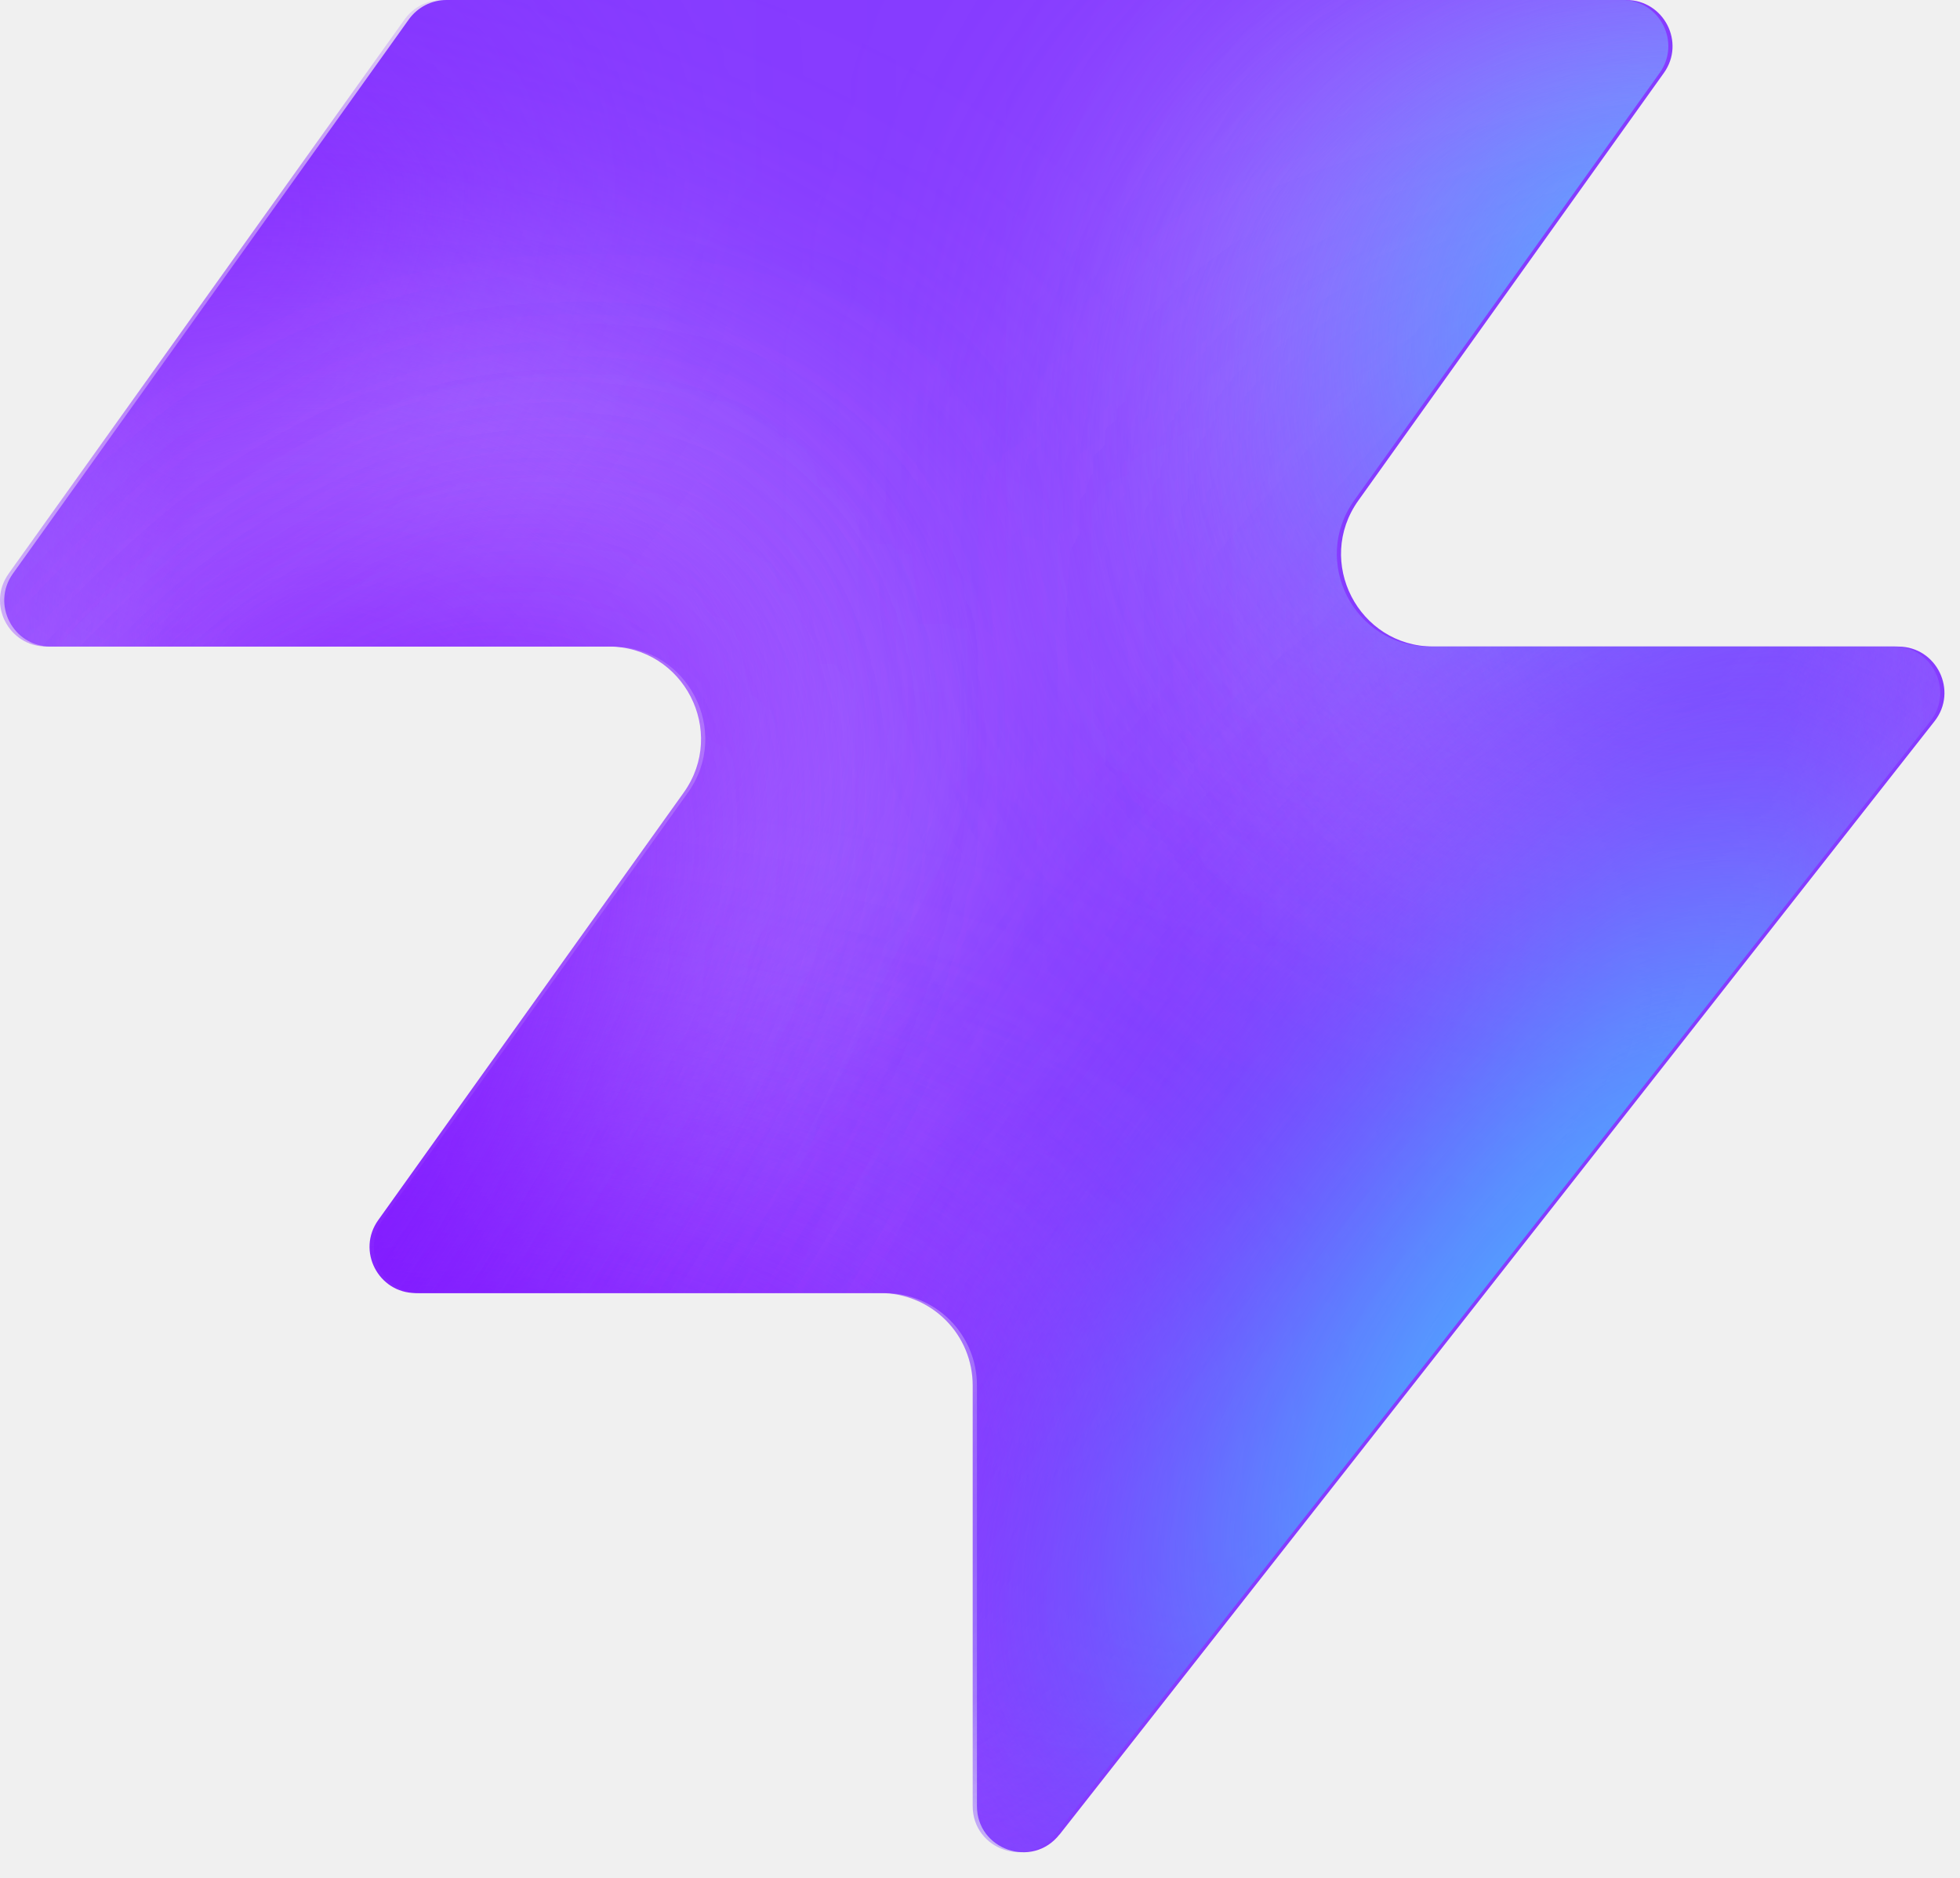
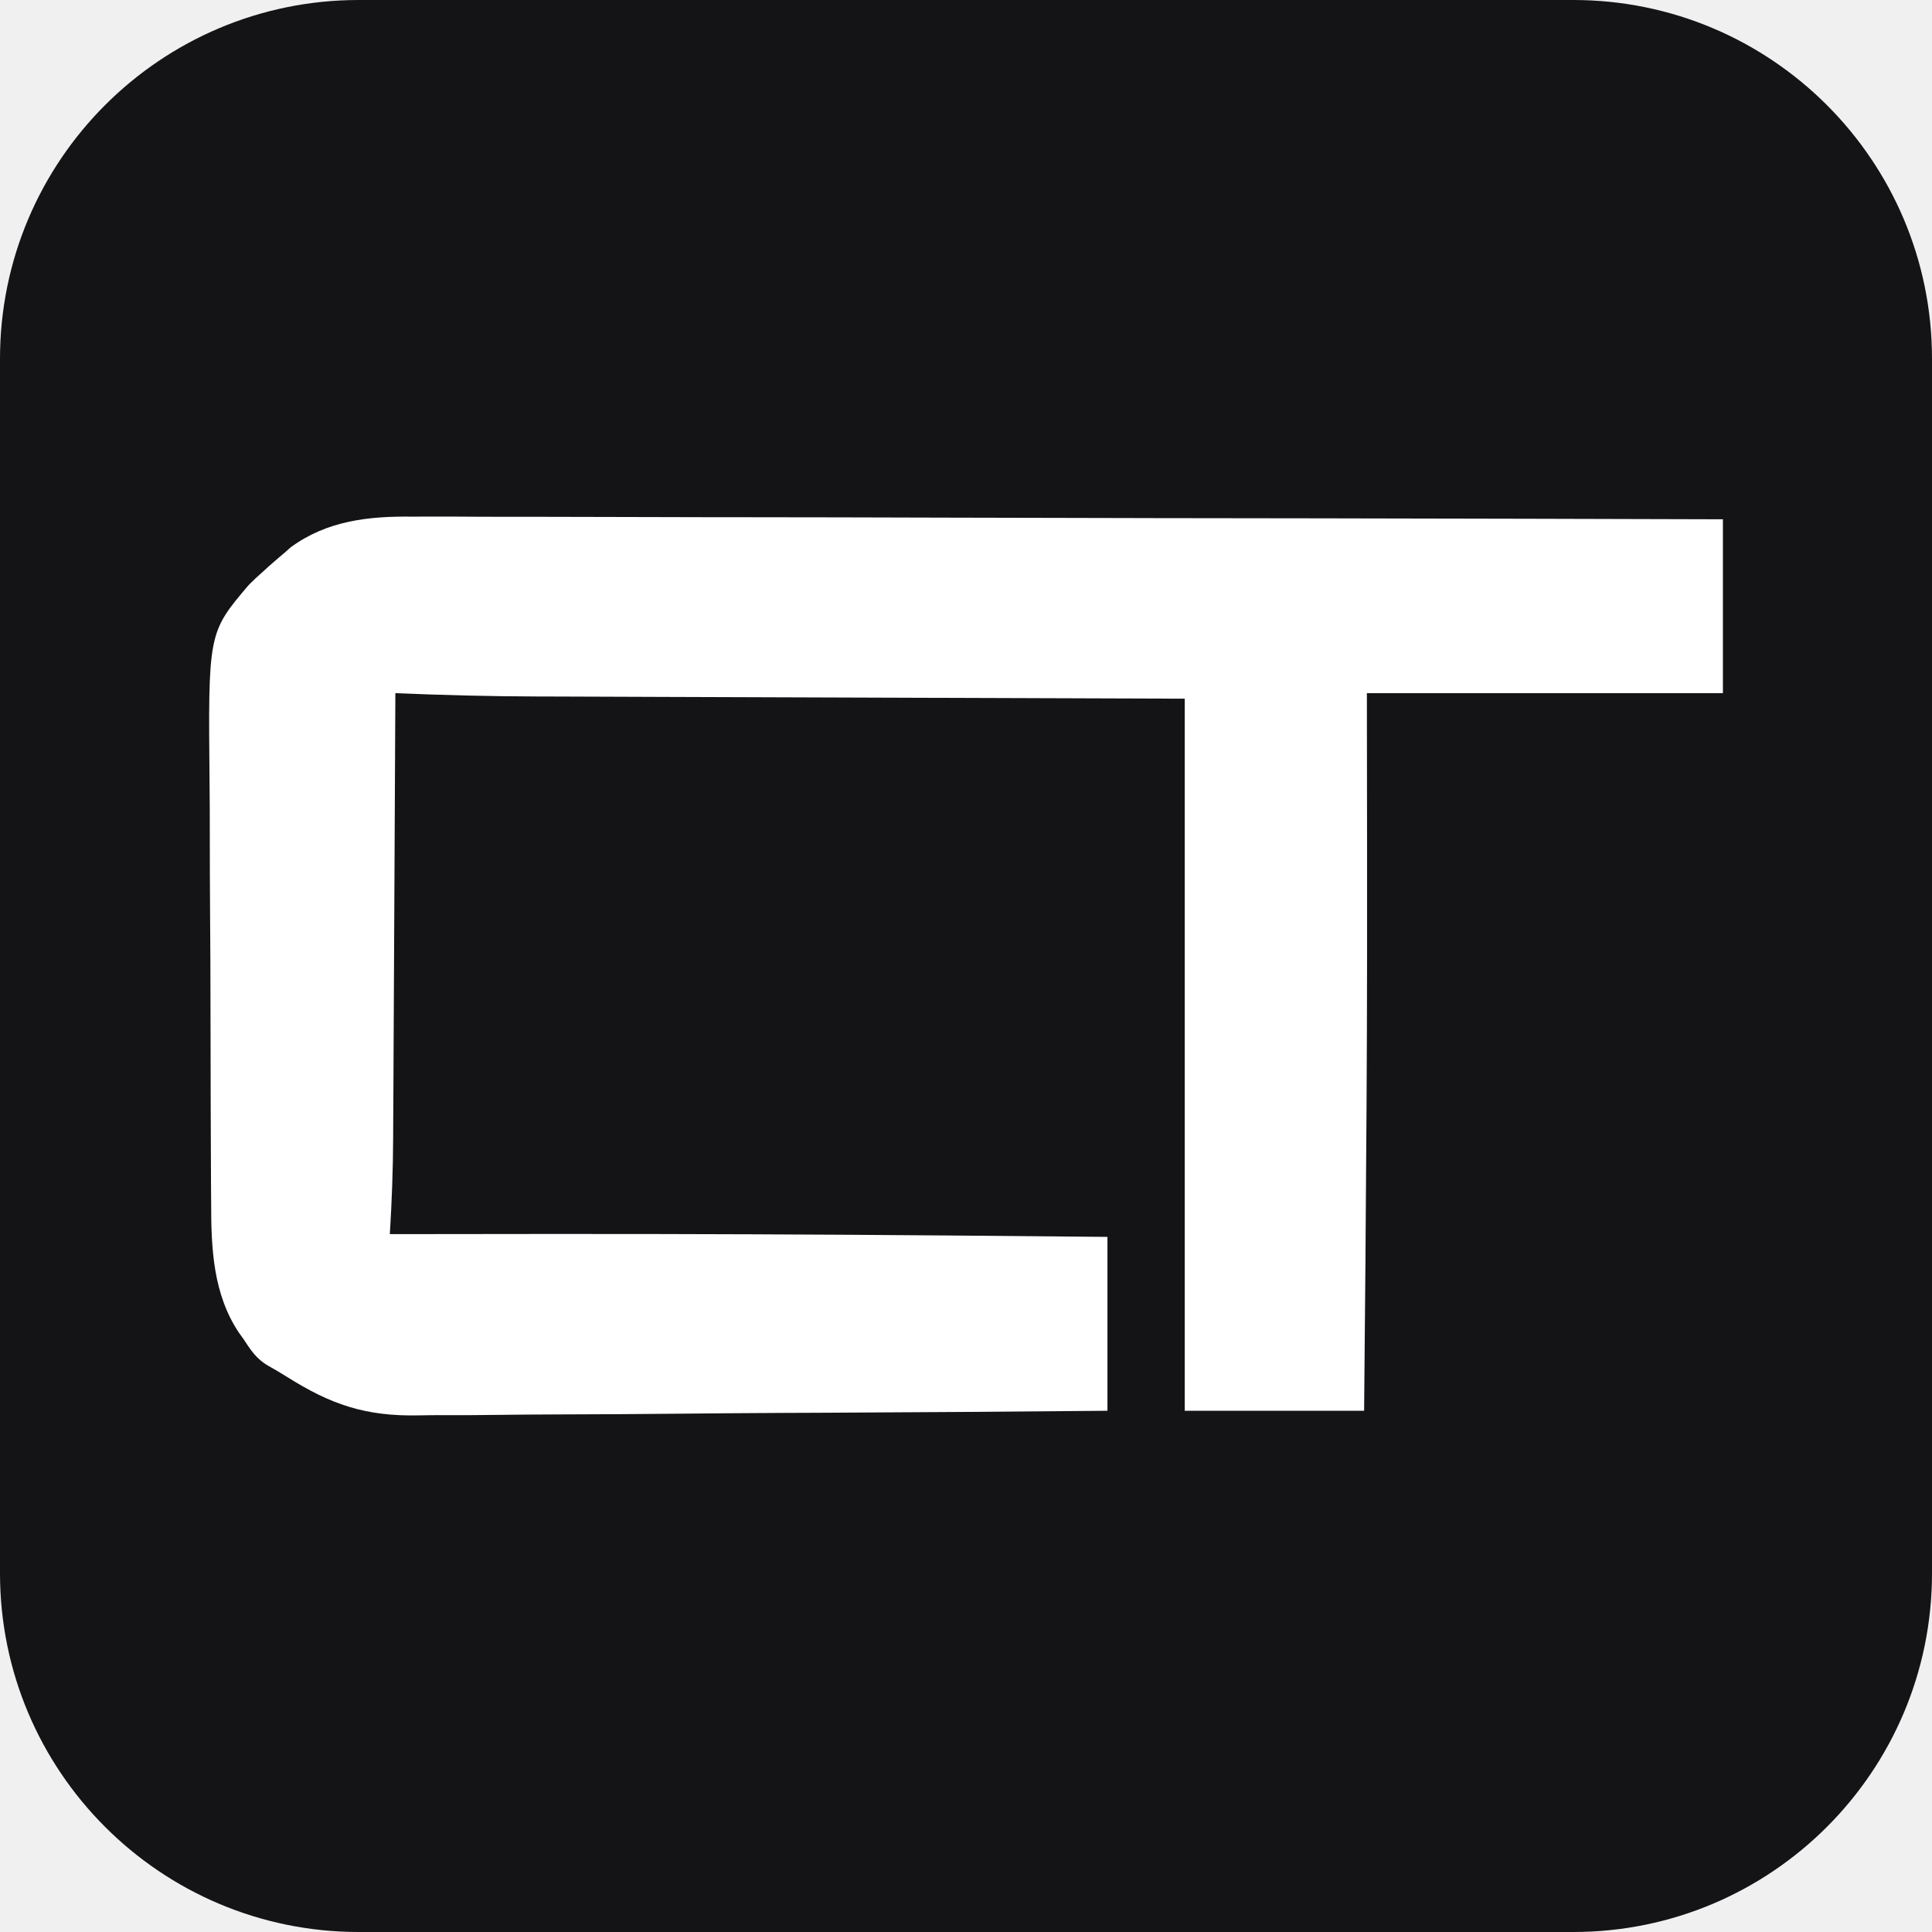
- <svg xmlns="http://www.w3.org/2000/svg" width="48" height="46" fill="none" viewBox="0 0 48 46">
-   <path fill="#863bff" d="M25.946 44.938c-.664.845-2.021.375-2.021-.698V33.937a2.26 2.26 0 0 0-2.262-2.262H10.287c-.92 0-1.456-1.04-.92-1.788l7.48-10.471c1.07-1.497 0-3.578-1.842-3.578H1.237c-.92 0-1.456-1.04-.92-1.788L10.013.474c.214-.297.556-.474.92-.474h28.894c.92 0 1.456 1.04.92 1.788l-7.48 10.471c-1.07 1.498 0 3.579 1.842 3.579h11.377c.943 0 1.473 1.088.89 1.83L25.947 44.94z" style="fill:#863bff;fill:color(display-p3 .525 .23 1);fill-opacity:1" />
-   <mask id="a" width="48" height="46" x="0" y="0" maskUnits="userSpaceOnUse" style="mask-type:alpha">
-     <path fill="#000" d="M25.842 44.938c-.664.844-2.021.375-2.021-.698V33.937a2.26 2.26 0 0 0-2.262-2.262H10.183c-.92 0-1.456-1.04-.92-1.788l7.48-10.471c1.07-1.498 0-3.579-1.842-3.579H1.133c-.92 0-1.456-1.04-.92-1.787L9.91.473c.214-.297.556-.474.92-.474h28.894c.92 0 1.456 1.04.92 1.788l-7.48 10.471c-1.07 1.498 0 3.578 1.842 3.578h11.377c.943 0 1.473 1.088.89 1.832L25.843 44.94z" style="fill:#000;fill-opacity:1" />
-   </mask>
-   <g mask="url(#a)">
-     <g filter="url(#b)">
-       <ellipse cx="5.508" cy="14.704" fill="#ede6ff" rx="5.508" ry="14.704" style="fill:#ede6ff;fill:color(display-p3 .927 .903 1);fill-opacity:1" transform="matrix(.00324 1 1 -.00324 -4.47 31.516)" />
-     </g>
-     <g filter="url(#c)">
-       <ellipse cx="10.399" cy="29.851" fill="#ede6ff" rx="10.399" ry="29.851" style="fill:#ede6ff;fill:color(display-p3 .927 .903 1);fill-opacity:1" transform="matrix(.00324 1 1 -.00324 -39.328 7.883)" />
-     </g>
-     <g filter="url(#d)">
-       <ellipse cx="5.508" cy="30.487" fill="#7e14ff" rx="5.508" ry="30.487" style="fill:#7e14ff;fill:color(display-p3 .492 .077 1);fill-opacity:1" transform="rotate(89.814 -25.913 -14.639)scale(1 -1)" />
-     </g>
-     <g filter="url(#e)">
-       <ellipse cx="5.508" cy="30.599" fill="#7e14ff" rx="5.508" ry="30.599" style="fill:#7e14ff;fill:color(display-p3 .492 .077 1);fill-opacity:1" transform="rotate(89.814 -32.644 -3.334)scale(1 -1)" />
-     </g>
-     <g filter="url(#f)">
-       <ellipse cx="5.508" cy="30.599" fill="#7e14ff" rx="5.508" ry="30.599" style="fill:#7e14ff;fill:color(display-p3 .492 .077 1);fill-opacity:1" transform="matrix(.00324 1 1 -.00324 -34.34 30.47)" />
-     </g>
-     <g filter="url(#g)">
-       <ellipse cx="14.072" cy="22.078" fill="#ede6ff" rx="14.072" ry="22.078" style="fill:#ede6ff;fill:color(display-p3 .927 .903 1);fill-opacity:1" transform="rotate(93.35 24.506 48.493)scale(-1 1)" />
-     </g>
-     <g filter="url(#h)">
-       <ellipse cx="3.47" cy="21.501" fill="#7e14ff" rx="3.47" ry="21.501" style="fill:#7e14ff;fill:color(display-p3 .492 .077 1);fill-opacity:1" transform="rotate(89.009 28.708 47.59)scale(-1 1)" />
-     </g>
-     <g filter="url(#i)">
-       <ellipse cx="3.47" cy="21.501" fill="#7e14ff" rx="3.47" ry="21.501" style="fill:#7e14ff;fill:color(display-p3 .492 .077 1);fill-opacity:1" transform="rotate(89.009 28.708 47.59)scale(-1 1)" />
-     </g>
-     <g filter="url(#j)">
-       <ellipse cx=".387" cy="8.972" fill="#7e14ff" rx="4.407" ry="29.108" style="fill:#7e14ff;fill:color(display-p3 .492 .077 1);fill-opacity:1" transform="rotate(39.51 .387 8.972)" />
-     </g>
-     <g filter="url(#k)">
-       <ellipse cx="47.523" cy="-6.092" fill="#7e14ff" rx="4.407" ry="29.108" style="fill:#7e14ff;fill:color(display-p3 .492 .077 1);fill-opacity:1" transform="rotate(37.892 47.523 -6.092)" />
-     </g>
-     <g filter="url(#l)">
-       <ellipse cx="41.412" cy="6.333" fill="#47bfff" rx="5.971" ry="9.665" style="fill:#47bfff;fill:color(display-p3 .28 .748 1);fill-opacity:1" transform="rotate(37.892 41.412 6.333)" />
-     </g>
-     <g filter="url(#m)">
-       <ellipse cx="-1.879" cy="38.332" fill="#7e14ff" rx="4.407" ry="29.108" style="fill:#7e14ff;fill:color(display-p3 .492 .077 1);fill-opacity:1" transform="rotate(37.892 -1.88 38.332)" />
-     </g>
-     <g filter="url(#n)">
-       <ellipse cx="-1.879" cy="38.332" fill="#7e14ff" rx="4.407" ry="29.108" style="fill:#7e14ff;fill:color(display-p3 .492 .077 1);fill-opacity:1" transform="rotate(37.892 -1.88 38.332)" />
-     </g>
-     <g filter="url(#o)">
-       <ellipse cx="35.651" cy="29.907" fill="#7e14ff" rx="4.407" ry="29.108" style="fill:#7e14ff;fill:color(display-p3 .492 .077 1);fill-opacity:1" transform="rotate(37.892 35.651 29.907)" />
-     </g>
-     <g filter="url(#p)">
-       <ellipse cx="38.418" cy="32.4" fill="#47bfff" rx="5.971" ry="15.297" style="fill:#47bfff;fill:color(display-p3 .28 .748 1);fill-opacity:1" transform="rotate(37.892 38.418 32.4)" />
-     </g>
-   </g>
-   <defs>
-     <filter id="b" width="60.045" height="41.654" x="-19.77" y="16.149" color-interpolation-filters="sRGB" filterUnits="userSpaceOnUse">
-       <feFlood flood-opacity="0" result="BackgroundImageFix" />
-       <feBlend in="SourceGraphic" in2="BackgroundImageFix" result="shape" />
-       <feGaussianBlur result="effect1_foregroundBlur_2002_17158" stdDeviation="7.659" />
-     </filter>
-     <filter id="c" width="90.34" height="51.437" x="-54.613" y="-7.533" color-interpolation-filters="sRGB" filterUnits="userSpaceOnUse">
-       <feFlood flood-opacity="0" result="BackgroundImageFix" />
-       <feBlend in="SourceGraphic" in2="BackgroundImageFix" result="shape" />
-       <feGaussianBlur result="effect1_foregroundBlur_2002_17158" stdDeviation="7.659" />
-     </filter>
-     <filter id="d" width="79.355" height="29.4" x="-49.64" y="2.03" color-interpolation-filters="sRGB" filterUnits="userSpaceOnUse">
-       <feFlood flood-opacity="0" result="BackgroundImageFix" />
-       <feBlend in="SourceGraphic" in2="BackgroundImageFix" result="shape" />
-       <feGaussianBlur result="effect1_foregroundBlur_2002_17158" stdDeviation="4.596" />
-     </filter>
-     <filter id="e" width="79.579" height="29.4" x="-45.045" y="20.029" color-interpolation-filters="sRGB" filterUnits="userSpaceOnUse">
-       <feFlood flood-opacity="0" result="BackgroundImageFix" />
-       <feBlend in="SourceGraphic" in2="BackgroundImageFix" result="shape" />
-       <feGaussianBlur result="effect1_foregroundBlur_2002_17158" stdDeviation="4.596" />
-     </filter>
-     <filter id="f" width="79.579" height="29.4" x="-43.513" y="21.178" color-interpolation-filters="sRGB" filterUnits="userSpaceOnUse">
-       <feFlood flood-opacity="0" result="BackgroundImageFix" />
-       <feBlend in="SourceGraphic" in2="BackgroundImageFix" result="shape" />
-       <feGaussianBlur result="effect1_foregroundBlur_2002_17158" stdDeviation="4.596" />
-     </filter>
-     <filter id="g" width="74.749" height="58.852" x="15.756" y="-17.901" color-interpolation-filters="sRGB" filterUnits="userSpaceOnUse">
-       <feFlood flood-opacity="0" result="BackgroundImageFix" />
-       <feBlend in="SourceGraphic" in2="BackgroundImageFix" result="shape" />
-       <feGaussianBlur result="effect1_foregroundBlur_2002_17158" stdDeviation="7.659" />
-     </filter>
-     <filter id="h" width="61.377" height="25.362" x="23.548" y="2.284" color-interpolation-filters="sRGB" filterUnits="userSpaceOnUse">
-       <feFlood flood-opacity="0" result="BackgroundImageFix" />
-       <feBlend in="SourceGraphic" in2="BackgroundImageFix" result="shape" />
-       <feGaussianBlur result="effect1_foregroundBlur_2002_17158" stdDeviation="4.596" />
-     </filter>
-     <filter id="i" width="61.377" height="25.362" x="23.548" y="2.284" color-interpolation-filters="sRGB" filterUnits="userSpaceOnUse">
-       <feFlood flood-opacity="0" result="BackgroundImageFix" />
-       <feBlend in="SourceGraphic" in2="BackgroundImageFix" result="shape" />
-       <feGaussianBlur result="effect1_foregroundBlur_2002_17158" stdDeviation="4.596" />
-     </filter>
-     <filter id="j" width="56.045" height="63.649" x="-27.636" y="-22.853" color-interpolation-filters="sRGB" filterUnits="userSpaceOnUse">
-       <feFlood flood-opacity="0" result="BackgroundImageFix" />
-       <feBlend in="SourceGraphic" in2="BackgroundImageFix" result="shape" />
-       <feGaussianBlur result="effect1_foregroundBlur_2002_17158" stdDeviation="4.596" />
-     </filter>
-     <filter id="k" width="54.814" height="64.646" x="20.116" y="-38.415" color-interpolation-filters="sRGB" filterUnits="userSpaceOnUse">
-       <feFlood flood-opacity="0" result="BackgroundImageFix" />
-       <feBlend in="SourceGraphic" in2="BackgroundImageFix" result="shape" />
-       <feGaussianBlur result="effect1_foregroundBlur_2002_17158" stdDeviation="4.596" />
-     </filter>
-     <filter id="l" width="33.541" height="35.313" x="24.641" y="-11.323" color-interpolation-filters="sRGB" filterUnits="userSpaceOnUse">
-       <feFlood flood-opacity="0" result="BackgroundImageFix" />
-       <feBlend in="SourceGraphic" in2="BackgroundImageFix" result="shape" />
-       <feGaussianBlur result="effect1_foregroundBlur_2002_17158" stdDeviation="4.596" />
-     </filter>
-     <filter id="m" width="54.814" height="64.646" x="-29.286" y="6.009" color-interpolation-filters="sRGB" filterUnits="userSpaceOnUse">
-       <feFlood flood-opacity="0" result="BackgroundImageFix" />
-       <feBlend in="SourceGraphic" in2="BackgroundImageFix" result="shape" />
-       <feGaussianBlur result="effect1_foregroundBlur_2002_17158" stdDeviation="4.596" />
-     </filter>
-     <filter id="n" width="54.814" height="64.646" x="-29.286" y="6.009" color-interpolation-filters="sRGB" filterUnits="userSpaceOnUse">
-       <feFlood flood-opacity="0" result="BackgroundImageFix" />
-       <feBlend in="SourceGraphic" in2="BackgroundImageFix" result="shape" />
-       <feGaussianBlur result="effect1_foregroundBlur_2002_17158" stdDeviation="4.596" />
-     </filter>
-     <filter id="o" width="54.814" height="64.646" x="8.244" y="-2.416" color-interpolation-filters="sRGB" filterUnits="userSpaceOnUse">
-       <feFlood flood-opacity="0" result="BackgroundImageFix" />
-       <feBlend in="SourceGraphic" in2="BackgroundImageFix" result="shape" />
-       <feGaussianBlur result="effect1_foregroundBlur_2002_17158" stdDeviation="4.596" />
-     </filter>
-     <filter id="p" width="39.409" height="43.623" x="18.713" y="10.588" color-interpolation-filters="sRGB" filterUnits="userSpaceOnUse">
-       <feFlood flood-opacity="0" result="BackgroundImageFix" />
-       <feBlend in="SourceGraphic" in2="BackgroundImageFix" result="shape" />
-       <feGaussianBlur result="effect1_foregroundBlur_2002_17158" stdDeviation="4.596" />
-     </filter>
-   </defs>
+ <svg xmlns="http://www.w3.org/2000/svg" viewBox="448.75 148.85 700 700">
+   <rect x="448.75" y="148.85" width="700" height="700" rx="130" fill="#141316" />
+   <path d="M0 0 C2.06 -0 4.13 -0.01 6.19 -0.02 C11.8 -0.04 17.41 -0.01 23.02 0.03 C29.09 0.07 35.16 0.06 41.24 0.05 C51.74 0.05 62.24 0.07 72.74 0.12 C83.74 0.16 94.74 0.19 105.74 0.2 C106.43 0.2 107.12 0.2 107.82 0.2 C111.31 0.21 114.8 0.21 118.28 0.21 C142.92 0.23 167.55 0.28 192.19 0.36 C216.11 0.43 240.03 0.49 263.95 0.52 C264.69 0.52 265.43 0.52 266.19 0.53 C273.6 0.54 281.02 0.55 288.44 0.56 C303.54 0.58 318.65 0.6 333.75 0.62 C334.44 0.62 335.14 0.63 335.85 0.63 C382.16 0.7 428.46 0.83 474.76 0.96 C474.76 21.75 474.76 42.54 474.76 63.96 C432.19 63.96 389.62 63.96 345.76 63.96 C345.8 92.12 345.8 92.12 345.83 120.84 C345.83 132.69 345.84 144.53 345.83 156.38 C345.83 157.12 345.83 157.85 345.83 158.61 C345.8 194.77 345.56 230.93 345.26 267.09 C345.26 267.81 345.25 268.53 345.25 269.27 C345.1 287.5 344.93 305.73 344.76 323.96 C323.31 323.96 301.86 323.96 279.76 323.96 C279.76 238.82 279.76 153.68 279.76 65.96 C196.12 65.67 196.12 65.67 112.47 65.39 C96.22 65.33 96.22 65.33 88.59 65.31 C83.31 65.29 78.03 65.27 72.75 65.25 C65.98 65.23 59.21 65.21 52.44 65.18 C49.98 65.17 47.51 65.16 45.05 65.16 C27.94 65.12 10.86 64.67 -6.24 63.96 C-6.24 64.86 -6.24 65.75 -6.25 66.67 C-6.35 88.52 -6.46 110.37 -6.57 132.21 C-6.63 142.78 -6.68 153.34 -6.73 163.91 C-6.78 173.12 -6.82 182.34 -6.87 191.56 C-6.9 196.43 -6.92 201.3 -6.94 206.17 C-6.96 210.78 -6.99 215.38 -7.02 219.98 C-7.02 221.65 -7.03 223.33 -7.04 225 C-7.08 236.68 -7.53 248.3 -8.24 259.96 C-7.62 259.96 -7.01 259.96 -6.38 259.96 C11.96 259.93 30.3 259.91 48.64 259.9 C49.72 259.9 49.72 259.9 50.81 259.9 C98.84 259.87 146.86 260.06 194.89 260.46 C195.61 260.47 196.33 260.47 197.08 260.48 C215.31 260.63 233.54 260.79 251.76 260.96 C251.76 281.75 251.76 302.54 251.76 323.96 C217.3 324.27 182.84 324.53 148.37 324.68 C144.29 324.69 140.21 324.71 136.13 324.73 C135.32 324.73 134.5 324.74 133.67 324.74 C120.56 324.8 107.46 324.91 94.36 325.04 C80.88 325.17 67.4 325.25 53.93 325.28 C45.63 325.3 37.34 325.36 29.04 325.47 C23.33 325.55 17.62 325.57 11.91 325.55 C8.62 325.54 5.35 325.56 2.07 325.63 C-17.08 326.01 -29.67 321.69 -45.68 311.57 C-47.87 310.19 -50.09 308.89 -52.35 307.63 C-56.64 305.15 -58.68 301.9 -61.36 297.84 C-62.11 296.8 -62.11 296.8 -62.87 295.75 C-72.32 281.66 -72.99 264.99 -72.98 248.63 C-72.99 246.55 -73.01 244.48 -73.03 242.4 C-73.08 236.81 -73.1 231.23 -73.1 225.64 C-73.11 222.14 -73.12 218.63 -73.14 215.13 C-73.19 202.84 -73.22 190.56 -73.22 178.28 C-73.22 166.92 -73.28 155.55 -73.37 144.18 C-73.44 134.35 -73.47 124.53 -73.47 114.71 C-73.47 108.87 -73.49 103.03 -73.55 97.19 C-74.09 42.09 -74.09 42.09 -59.39 24.79 C-57.72 23.1 -56.03 21.51 -54.24 19.96 C-53.49 19.28 -52.75 18.59 -51.98 17.89 C-51.36 17.36 -50.75 16.82 -50.11 16.27 C-49.49 15.73 -48.87 15.19 -48.23 14.64 C-47.57 14.08 -46.91 13.53 -46.24 12.96 C-45.21 12.05 -45.21 12.05 -44.17 11.12 C-30.98 1.43 -15.82 -0.2 0 0 Z " fill="#ffffff" transform="translate(598.2352,336.038)" />
</svg>
